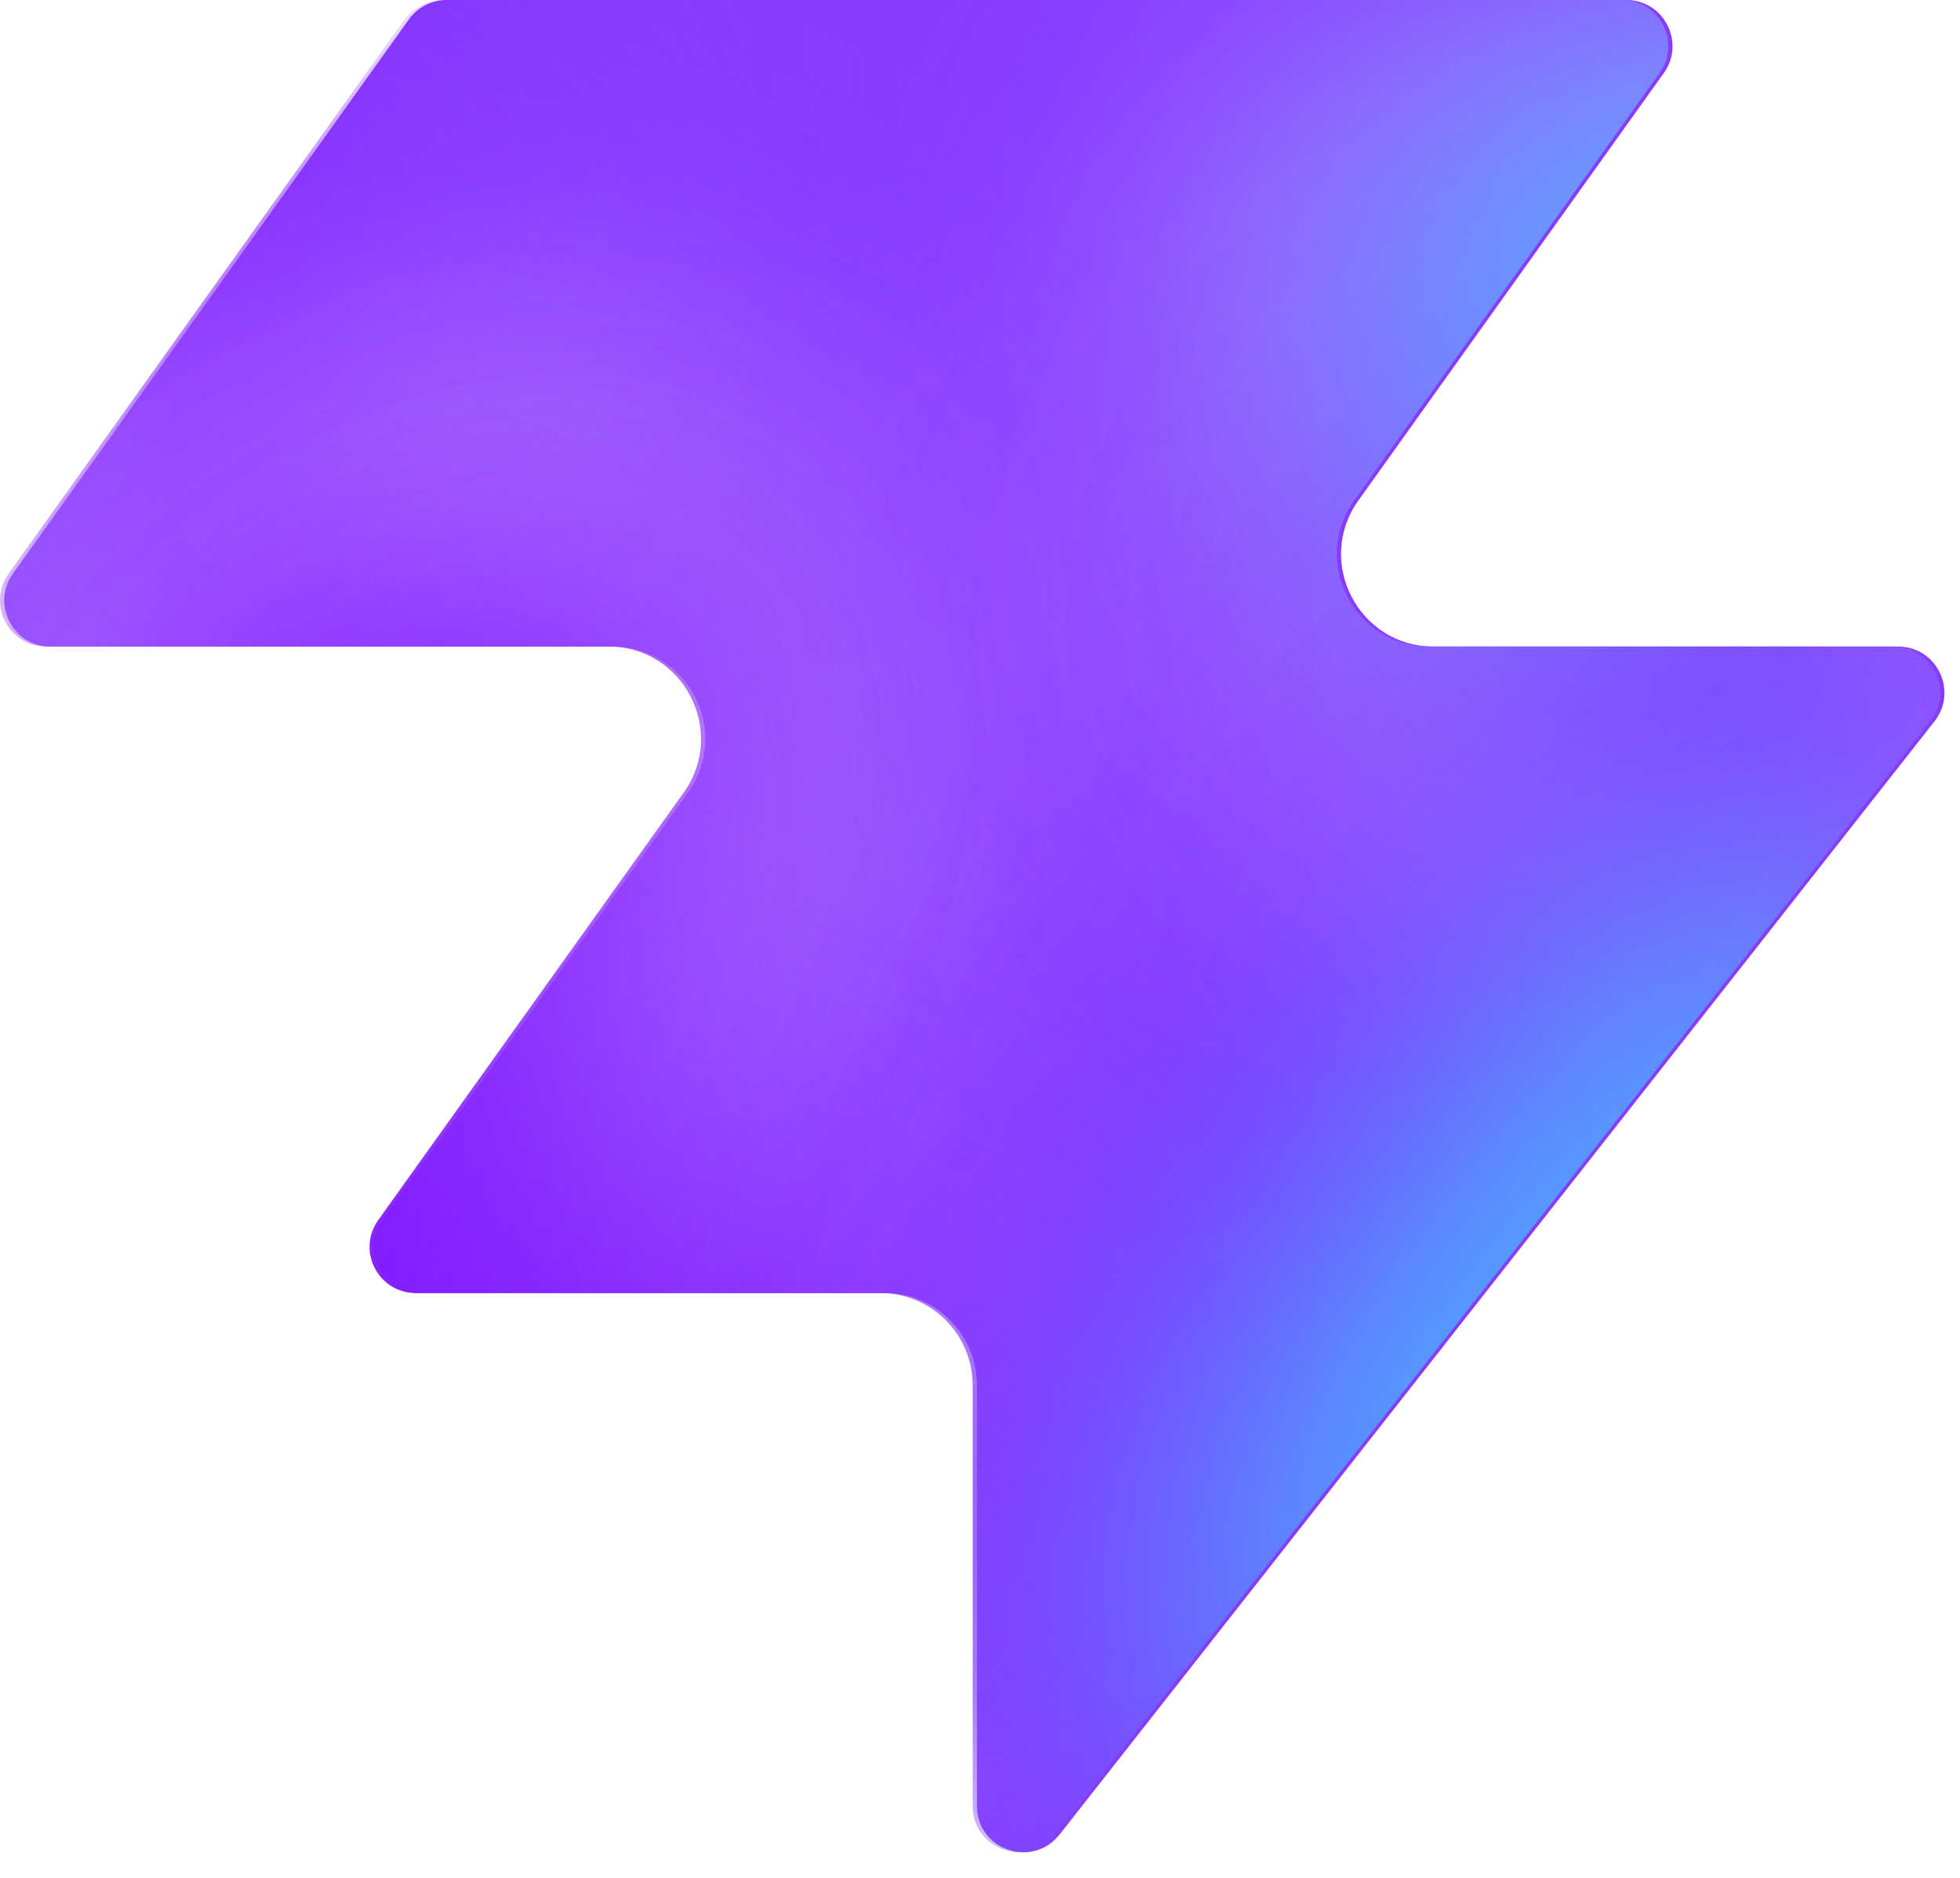
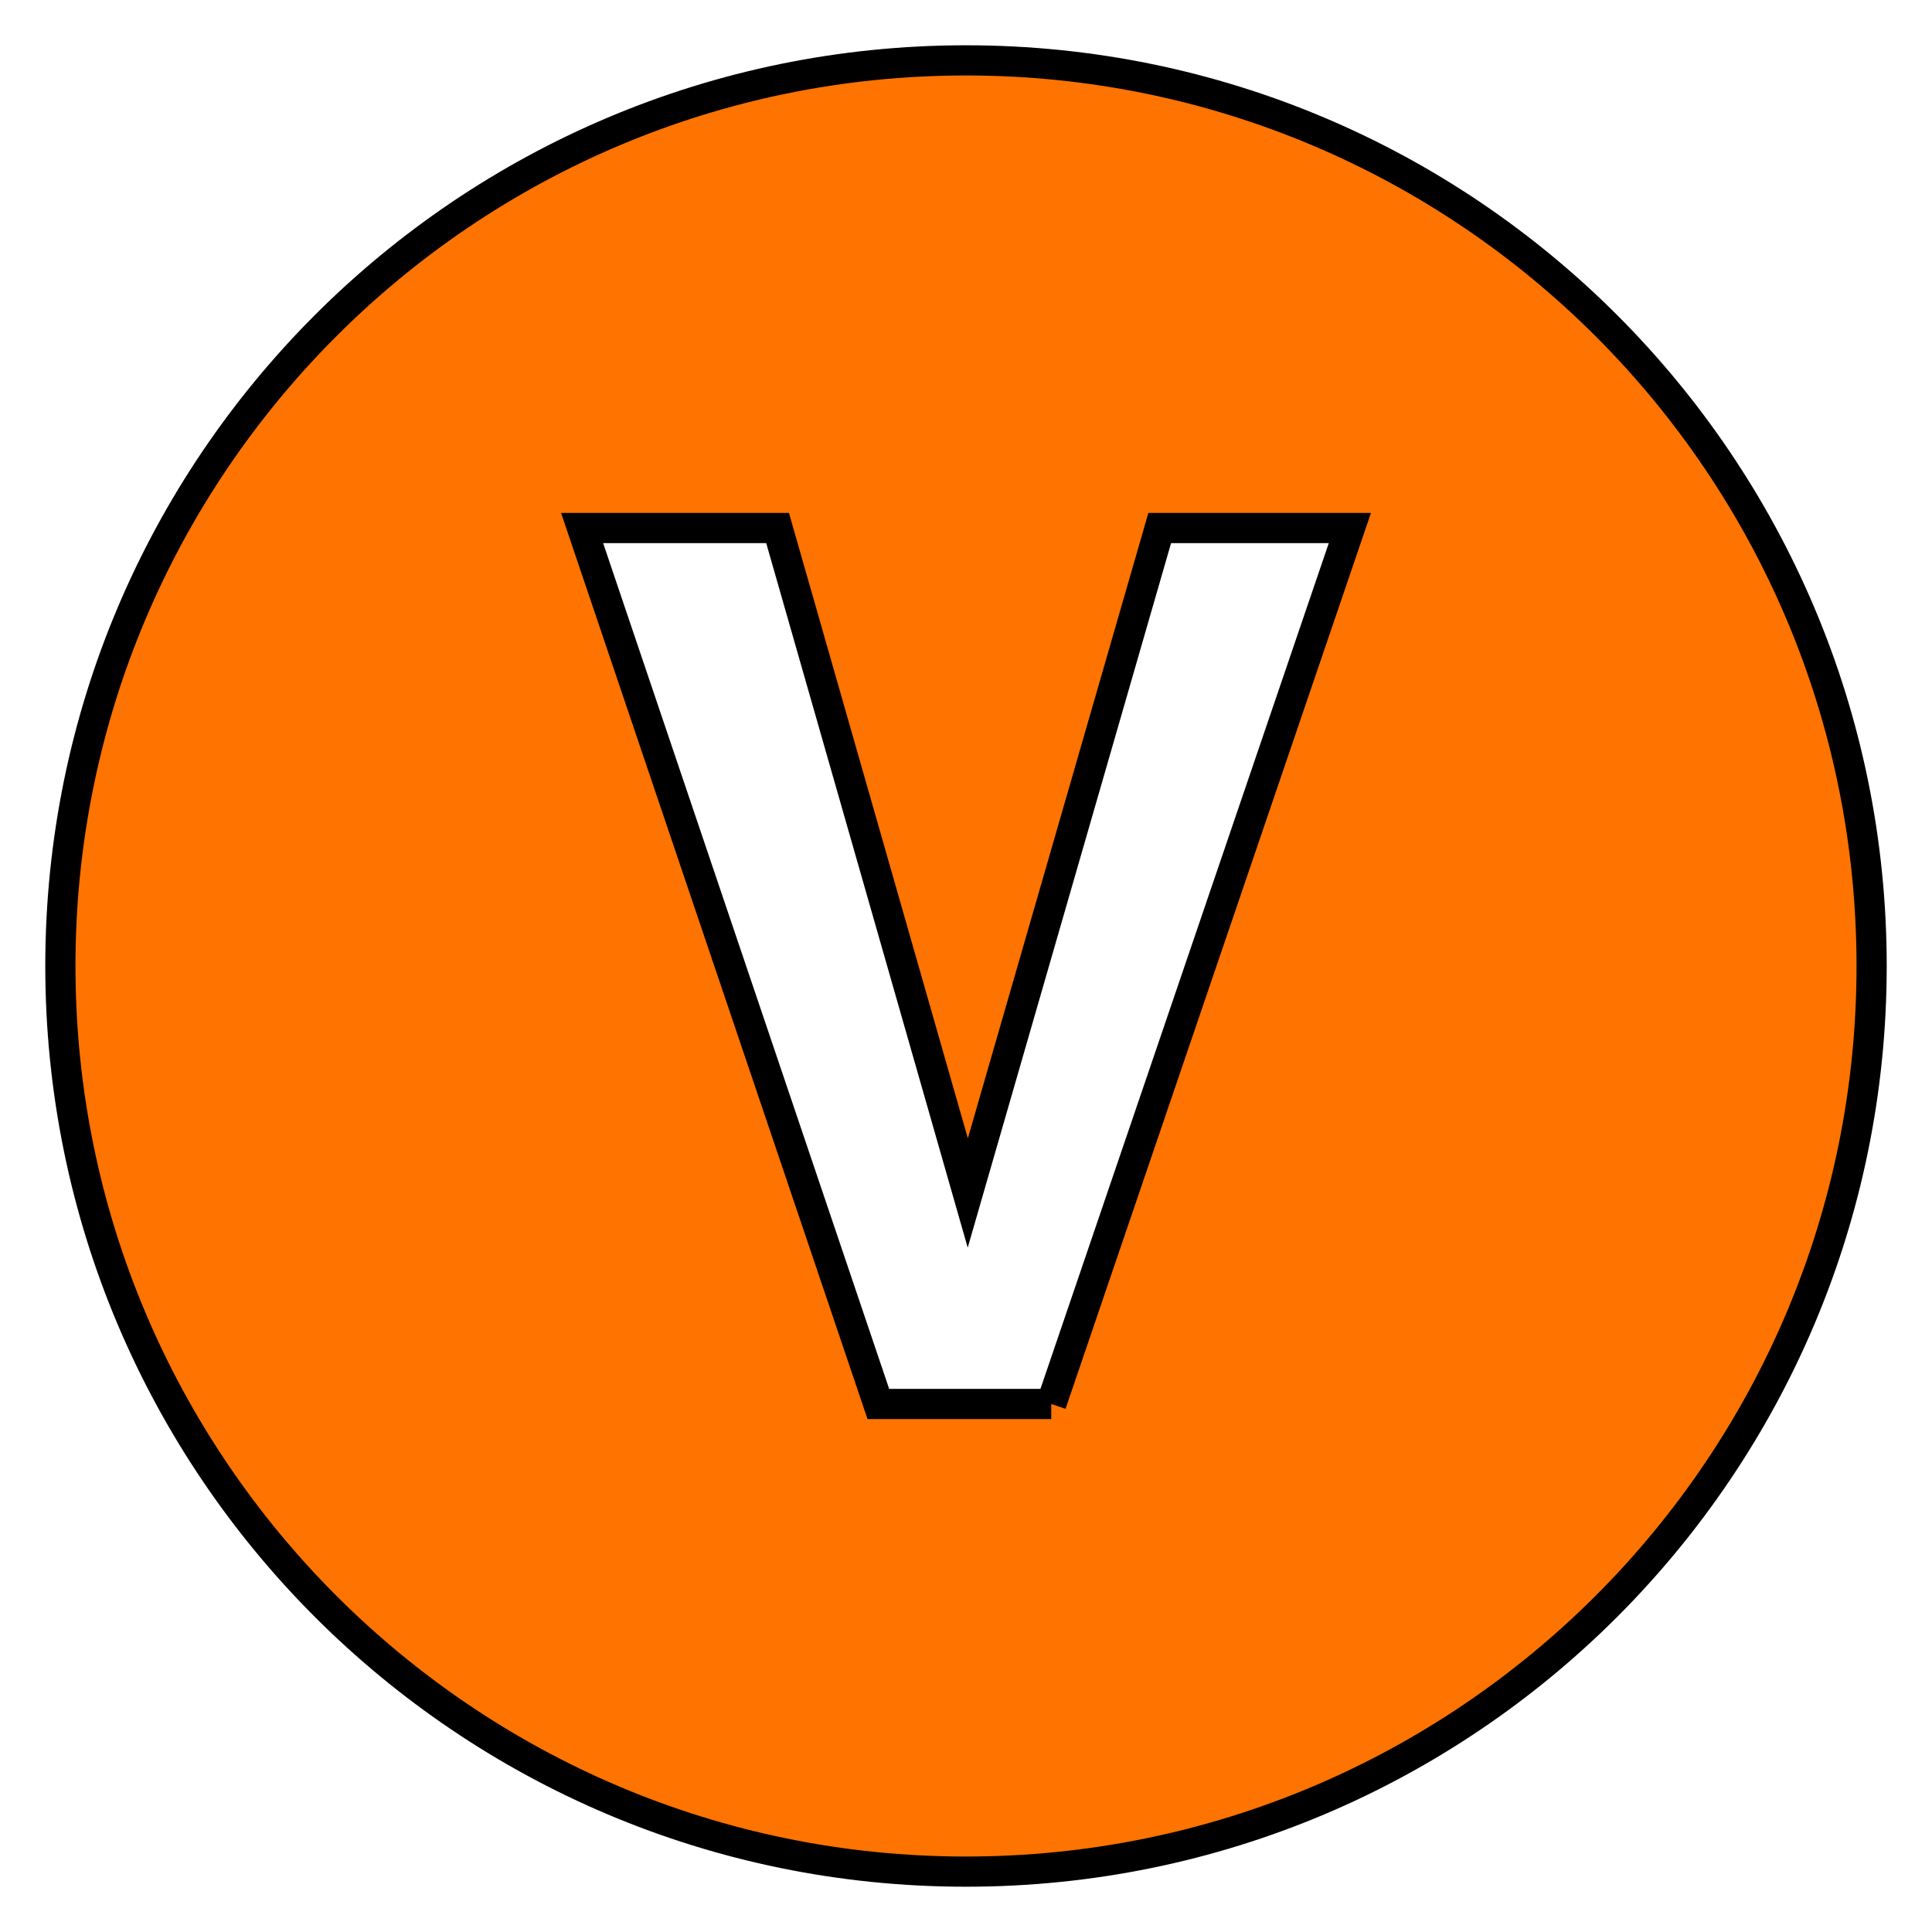
- <svg xmlns="http://www.w3.org/2000/svg" width="48" height="46" fill="none" viewBox="0 0 48 46">
-   <path fill="#863bff" d="M25.946 44.938c-.664.845-2.021.375-2.021-.698V33.937a2.26 2.26 0 0 0-2.262-2.262H10.287c-.92 0-1.456-1.04-.92-1.788l7.48-10.471c1.07-1.497 0-3.578-1.842-3.578H1.237c-.92 0-1.456-1.04-.92-1.788L10.013.474c.214-.297.556-.474.92-.474h28.894c.92 0 1.456 1.04.92 1.788l-7.48 10.471c-1.07 1.498 0 3.579 1.842 3.579h11.377c.943 0 1.473 1.088.89 1.83L25.947 44.94z" style="fill:#863bff;fill:color(display-p3 .525 .23 1);fill-opacity:1" />
-   <mask id="a" width="48" height="46" x="0" y="0" maskUnits="userSpaceOnUse" style="mask-type:alpha">
-     <path fill="#000" d="M25.842 44.938c-.664.844-2.021.375-2.021-.698V33.937a2.26 2.26 0 0 0-2.262-2.262H10.183c-.92 0-1.456-1.04-.92-1.788l7.48-10.471c1.07-1.498 0-3.579-1.842-3.579H1.133c-.92 0-1.456-1.04-.92-1.787L9.91.473c.214-.297.556-.474.92-.474h28.894c.92 0 1.456 1.04.92 1.788l-7.48 10.471c-1.07 1.498 0 3.578 1.842 3.578h11.377c.943 0 1.473 1.088.89 1.832L25.843 44.94z" style="fill:#000;fill-opacity:1" />
-   </mask>
-   <g mask="url(#a)">
-     <g filter="url(#b)">
-       <ellipse cx="5.508" cy="14.704" fill="#ede6ff" rx="5.508" ry="14.704" style="fill:#ede6ff;fill:color(display-p3 .927 .903 1);fill-opacity:1" transform="matrix(.00324 1 1 -.00324 -4.47 31.516)" />
-     </g>
-     <g filter="url(#c)">
-       <ellipse cx="10.399" cy="29.851" fill="#ede6ff" rx="10.399" ry="29.851" style="fill:#ede6ff;fill:color(display-p3 .927 .903 1);fill-opacity:1" transform="matrix(.00324 1 1 -.00324 -39.328 7.883)" />
-     </g>
-     <g filter="url(#d)">
-       <ellipse cx="5.508" cy="30.487" fill="#7e14ff" rx="5.508" ry="30.487" style="fill:#7e14ff;fill:color(display-p3 .492 .077 1);fill-opacity:1" transform="rotate(89.814 -25.913 -14.639)scale(1 -1)" />
-     </g>
-     <g filter="url(#e)">
-       <ellipse cx="5.508" cy="30.599" fill="#7e14ff" rx="5.508" ry="30.599" style="fill:#7e14ff;fill:color(display-p3 .492 .077 1);fill-opacity:1" transform="rotate(89.814 -32.644 -3.334)scale(1 -1)" />
-     </g>
-     <g filter="url(#f)">
-       <ellipse cx="5.508" cy="30.599" fill="#7e14ff" rx="5.508" ry="30.599" style="fill:#7e14ff;fill:color(display-p3 .492 .077 1);fill-opacity:1" transform="matrix(.00324 1 1 -.00324 -34.34 30.47)" />
-     </g>
-     <g filter="url(#g)">
-       <ellipse cx="14.072" cy="22.078" fill="#ede6ff" rx="14.072" ry="22.078" style="fill:#ede6ff;fill:color(display-p3 .927 .903 1);fill-opacity:1" transform="rotate(93.35 24.506 48.493)scale(-1 1)" />
-     </g>
-     <g filter="url(#h)">
-       <ellipse cx="3.47" cy="21.501" fill="#7e14ff" rx="3.47" ry="21.501" style="fill:#7e14ff;fill:color(display-p3 .492 .077 1);fill-opacity:1" transform="rotate(89.009 28.708 47.59)scale(-1 1)" />
-     </g>
-     <g filter="url(#i)">
-       <ellipse cx="3.47" cy="21.501" fill="#7e14ff" rx="3.47" ry="21.501" style="fill:#7e14ff;fill:color(display-p3 .492 .077 1);fill-opacity:1" transform="rotate(89.009 28.708 47.59)scale(-1 1)" />
-     </g>
-     <g filter="url(#j)">
-       <ellipse cx=".387" cy="8.972" fill="#7e14ff" rx="4.407" ry="29.108" style="fill:#7e14ff;fill:color(display-p3 .492 .077 1);fill-opacity:1" transform="rotate(39.51 .387 8.972)" />
-     </g>
-     <g filter="url(#k)">
-       <ellipse cx="47.523" cy="-6.092" fill="#7e14ff" rx="4.407" ry="29.108" style="fill:#7e14ff;fill:color(display-p3 .492 .077 1);fill-opacity:1" transform="rotate(37.892 47.523 -6.092)" />
-     </g>
-     <g filter="url(#l)">
-       <ellipse cx="41.412" cy="6.333" fill="#47bfff" rx="5.971" ry="9.665" style="fill:#47bfff;fill:color(display-p3 .28 .748 1);fill-opacity:1" transform="rotate(37.892 41.412 6.333)" />
-     </g>
-     <g filter="url(#m)">
-       <ellipse cx="-1.879" cy="38.332" fill="#7e14ff" rx="4.407" ry="29.108" style="fill:#7e14ff;fill:color(display-p3 .492 .077 1);fill-opacity:1" transform="rotate(37.892 -1.88 38.332)" />
-     </g>
-     <g filter="url(#n)">
-       <ellipse cx="-1.879" cy="38.332" fill="#7e14ff" rx="4.407" ry="29.108" style="fill:#7e14ff;fill:color(display-p3 .492 .077 1);fill-opacity:1" transform="rotate(37.892 -1.88 38.332)" />
-     </g>
-     <g filter="url(#o)">
-       <ellipse cx="35.651" cy="29.907" fill="#7e14ff" rx="4.407" ry="29.108" style="fill:#7e14ff;fill:color(display-p3 .492 .077 1);fill-opacity:1" transform="rotate(37.892 35.651 29.907)" />
-     </g>
-     <g filter="url(#p)">
-       <ellipse cx="38.418" cy="32.4" fill="#47bfff" rx="5.971" ry="15.297" style="fill:#47bfff;fill:color(display-p3 .28 .748 1);fill-opacity:1" transform="rotate(37.892 38.418 32.4)" />
-     </g>
+ <svg xmlns="http://www.w3.org/2000/svg" width="800px" height="800px" viewBox="0 0 64 64" aria-hidden="true" role="img" class="iconify iconify--emojione-monotone" preserveAspectRatio="xMidYMid meet" fill="#000000" stroke="#000000">
+   <g id="SVGRepo_bgCarrier" stroke-width="0" />
+   <g id="SVGRepo_tracerCarrier" stroke-linecap="round" stroke-linejoin="round" />
+   <g id="SVGRepo_iconCarrier">
+     <path d="M32 2C15.432 2 2 15.432 2 32s13.432 30 30 30s30-13.432 30-30S48.568 2 32 2m2.824 44.508h-5.728l-9.813-29.016h6.476l6.3 22.027l6.358-22.027h6.299l-9.892 29.016" fill="#ff7300" />
  </g>
-   <defs>
-     <filter id="b" width="60.045" height="41.654" x="-19.77" y="16.149" color-interpolation-filters="sRGB" filterUnits="userSpaceOnUse">
-       <feFlood flood-opacity="0" result="BackgroundImageFix" />
-       <feBlend in="SourceGraphic" in2="BackgroundImageFix" result="shape" />
-       <feGaussianBlur result="effect1_foregroundBlur_2002_17158" stdDeviation="7.659" />
-     </filter>
-     <filter id="c" width="90.34" height="51.437" x="-54.613" y="-7.533" color-interpolation-filters="sRGB" filterUnits="userSpaceOnUse">
-       <feFlood flood-opacity="0" result="BackgroundImageFix" />
-       <feBlend in="SourceGraphic" in2="BackgroundImageFix" result="shape" />
-       <feGaussianBlur result="effect1_foregroundBlur_2002_17158" stdDeviation="7.659" />
-     </filter>
-     <filter id="d" width="79.355" height="29.4" x="-49.64" y="2.03" color-interpolation-filters="sRGB" filterUnits="userSpaceOnUse">
-       <feFlood flood-opacity="0" result="BackgroundImageFix" />
-       <feBlend in="SourceGraphic" in2="BackgroundImageFix" result="shape" />
-       <feGaussianBlur result="effect1_foregroundBlur_2002_17158" stdDeviation="4.596" />
-     </filter>
-     <filter id="e" width="79.579" height="29.4" x="-45.045" y="20.029" color-interpolation-filters="sRGB" filterUnits="userSpaceOnUse">
-       <feFlood flood-opacity="0" result="BackgroundImageFix" />
-       <feBlend in="SourceGraphic" in2="BackgroundImageFix" result="shape" />
-       <feGaussianBlur result="effect1_foregroundBlur_2002_17158" stdDeviation="4.596" />
-     </filter>
-     <filter id="f" width="79.579" height="29.4" x="-43.513" y="21.178" color-interpolation-filters="sRGB" filterUnits="userSpaceOnUse">
-       <feFlood flood-opacity="0" result="BackgroundImageFix" />
-       <feBlend in="SourceGraphic" in2="BackgroundImageFix" result="shape" />
-       <feGaussianBlur result="effect1_foregroundBlur_2002_17158" stdDeviation="4.596" />
-     </filter>
-     <filter id="g" width="74.749" height="58.852" x="15.756" y="-17.901" color-interpolation-filters="sRGB" filterUnits="userSpaceOnUse">
-       <feFlood flood-opacity="0" result="BackgroundImageFix" />
-       <feBlend in="SourceGraphic" in2="BackgroundImageFix" result="shape" />
-       <feGaussianBlur result="effect1_foregroundBlur_2002_17158" stdDeviation="7.659" />
-     </filter>
-     <filter id="h" width="61.377" height="25.362" x="23.548" y="2.284" color-interpolation-filters="sRGB" filterUnits="userSpaceOnUse">
-       <feFlood flood-opacity="0" result="BackgroundImageFix" />
-       <feBlend in="SourceGraphic" in2="BackgroundImageFix" result="shape" />
-       <feGaussianBlur result="effect1_foregroundBlur_2002_17158" stdDeviation="4.596" />
-     </filter>
-     <filter id="i" width="61.377" height="25.362" x="23.548" y="2.284" color-interpolation-filters="sRGB" filterUnits="userSpaceOnUse">
-       <feFlood flood-opacity="0" result="BackgroundImageFix" />
-       <feBlend in="SourceGraphic" in2="BackgroundImageFix" result="shape" />
-       <feGaussianBlur result="effect1_foregroundBlur_2002_17158" stdDeviation="4.596" />
-     </filter>
-     <filter id="j" width="56.045" height="63.649" x="-27.636" y="-22.853" color-interpolation-filters="sRGB" filterUnits="userSpaceOnUse">
-       <feFlood flood-opacity="0" result="BackgroundImageFix" />
-       <feBlend in="SourceGraphic" in2="BackgroundImageFix" result="shape" />
-       <feGaussianBlur result="effect1_foregroundBlur_2002_17158" stdDeviation="4.596" />
-     </filter>
-     <filter id="k" width="54.814" height="64.646" x="20.116" y="-38.415" color-interpolation-filters="sRGB" filterUnits="userSpaceOnUse">
-       <feFlood flood-opacity="0" result="BackgroundImageFix" />
-       <feBlend in="SourceGraphic" in2="BackgroundImageFix" result="shape" />
-       <feGaussianBlur result="effect1_foregroundBlur_2002_17158" stdDeviation="4.596" />
-     </filter>
-     <filter id="l" width="33.541" height="35.313" x="24.641" y="-11.323" color-interpolation-filters="sRGB" filterUnits="userSpaceOnUse">
-       <feFlood flood-opacity="0" result="BackgroundImageFix" />
-       <feBlend in="SourceGraphic" in2="BackgroundImageFix" result="shape" />
-       <feGaussianBlur result="effect1_foregroundBlur_2002_17158" stdDeviation="4.596" />
-     </filter>
-     <filter id="m" width="54.814" height="64.646" x="-29.286" y="6.009" color-interpolation-filters="sRGB" filterUnits="userSpaceOnUse">
-       <feFlood flood-opacity="0" result="BackgroundImageFix" />
-       <feBlend in="SourceGraphic" in2="BackgroundImageFix" result="shape" />
-       <feGaussianBlur result="effect1_foregroundBlur_2002_17158" stdDeviation="4.596" />
-     </filter>
-     <filter id="n" width="54.814" height="64.646" x="-29.286" y="6.009" color-interpolation-filters="sRGB" filterUnits="userSpaceOnUse">
-       <feFlood flood-opacity="0" result="BackgroundImageFix" />
-       <feBlend in="SourceGraphic" in2="BackgroundImageFix" result="shape" />
-       <feGaussianBlur result="effect1_foregroundBlur_2002_17158" stdDeviation="4.596" />
-     </filter>
-     <filter id="o" width="54.814" height="64.646" x="8.244" y="-2.416" color-interpolation-filters="sRGB" filterUnits="userSpaceOnUse">
-       <feFlood flood-opacity="0" result="BackgroundImageFix" />
-       <feBlend in="SourceGraphic" in2="BackgroundImageFix" result="shape" />
-       <feGaussianBlur result="effect1_foregroundBlur_2002_17158" stdDeviation="4.596" />
-     </filter>
-     <filter id="p" width="39.409" height="43.623" x="18.713" y="10.588" color-interpolation-filters="sRGB" filterUnits="userSpaceOnUse">
-       <feFlood flood-opacity="0" result="BackgroundImageFix" />
-       <feBlend in="SourceGraphic" in2="BackgroundImageFix" result="shape" />
-       <feGaussianBlur result="effect1_foregroundBlur_2002_17158" stdDeviation="4.596" />
-     </filter>
-   </defs>
</svg>
